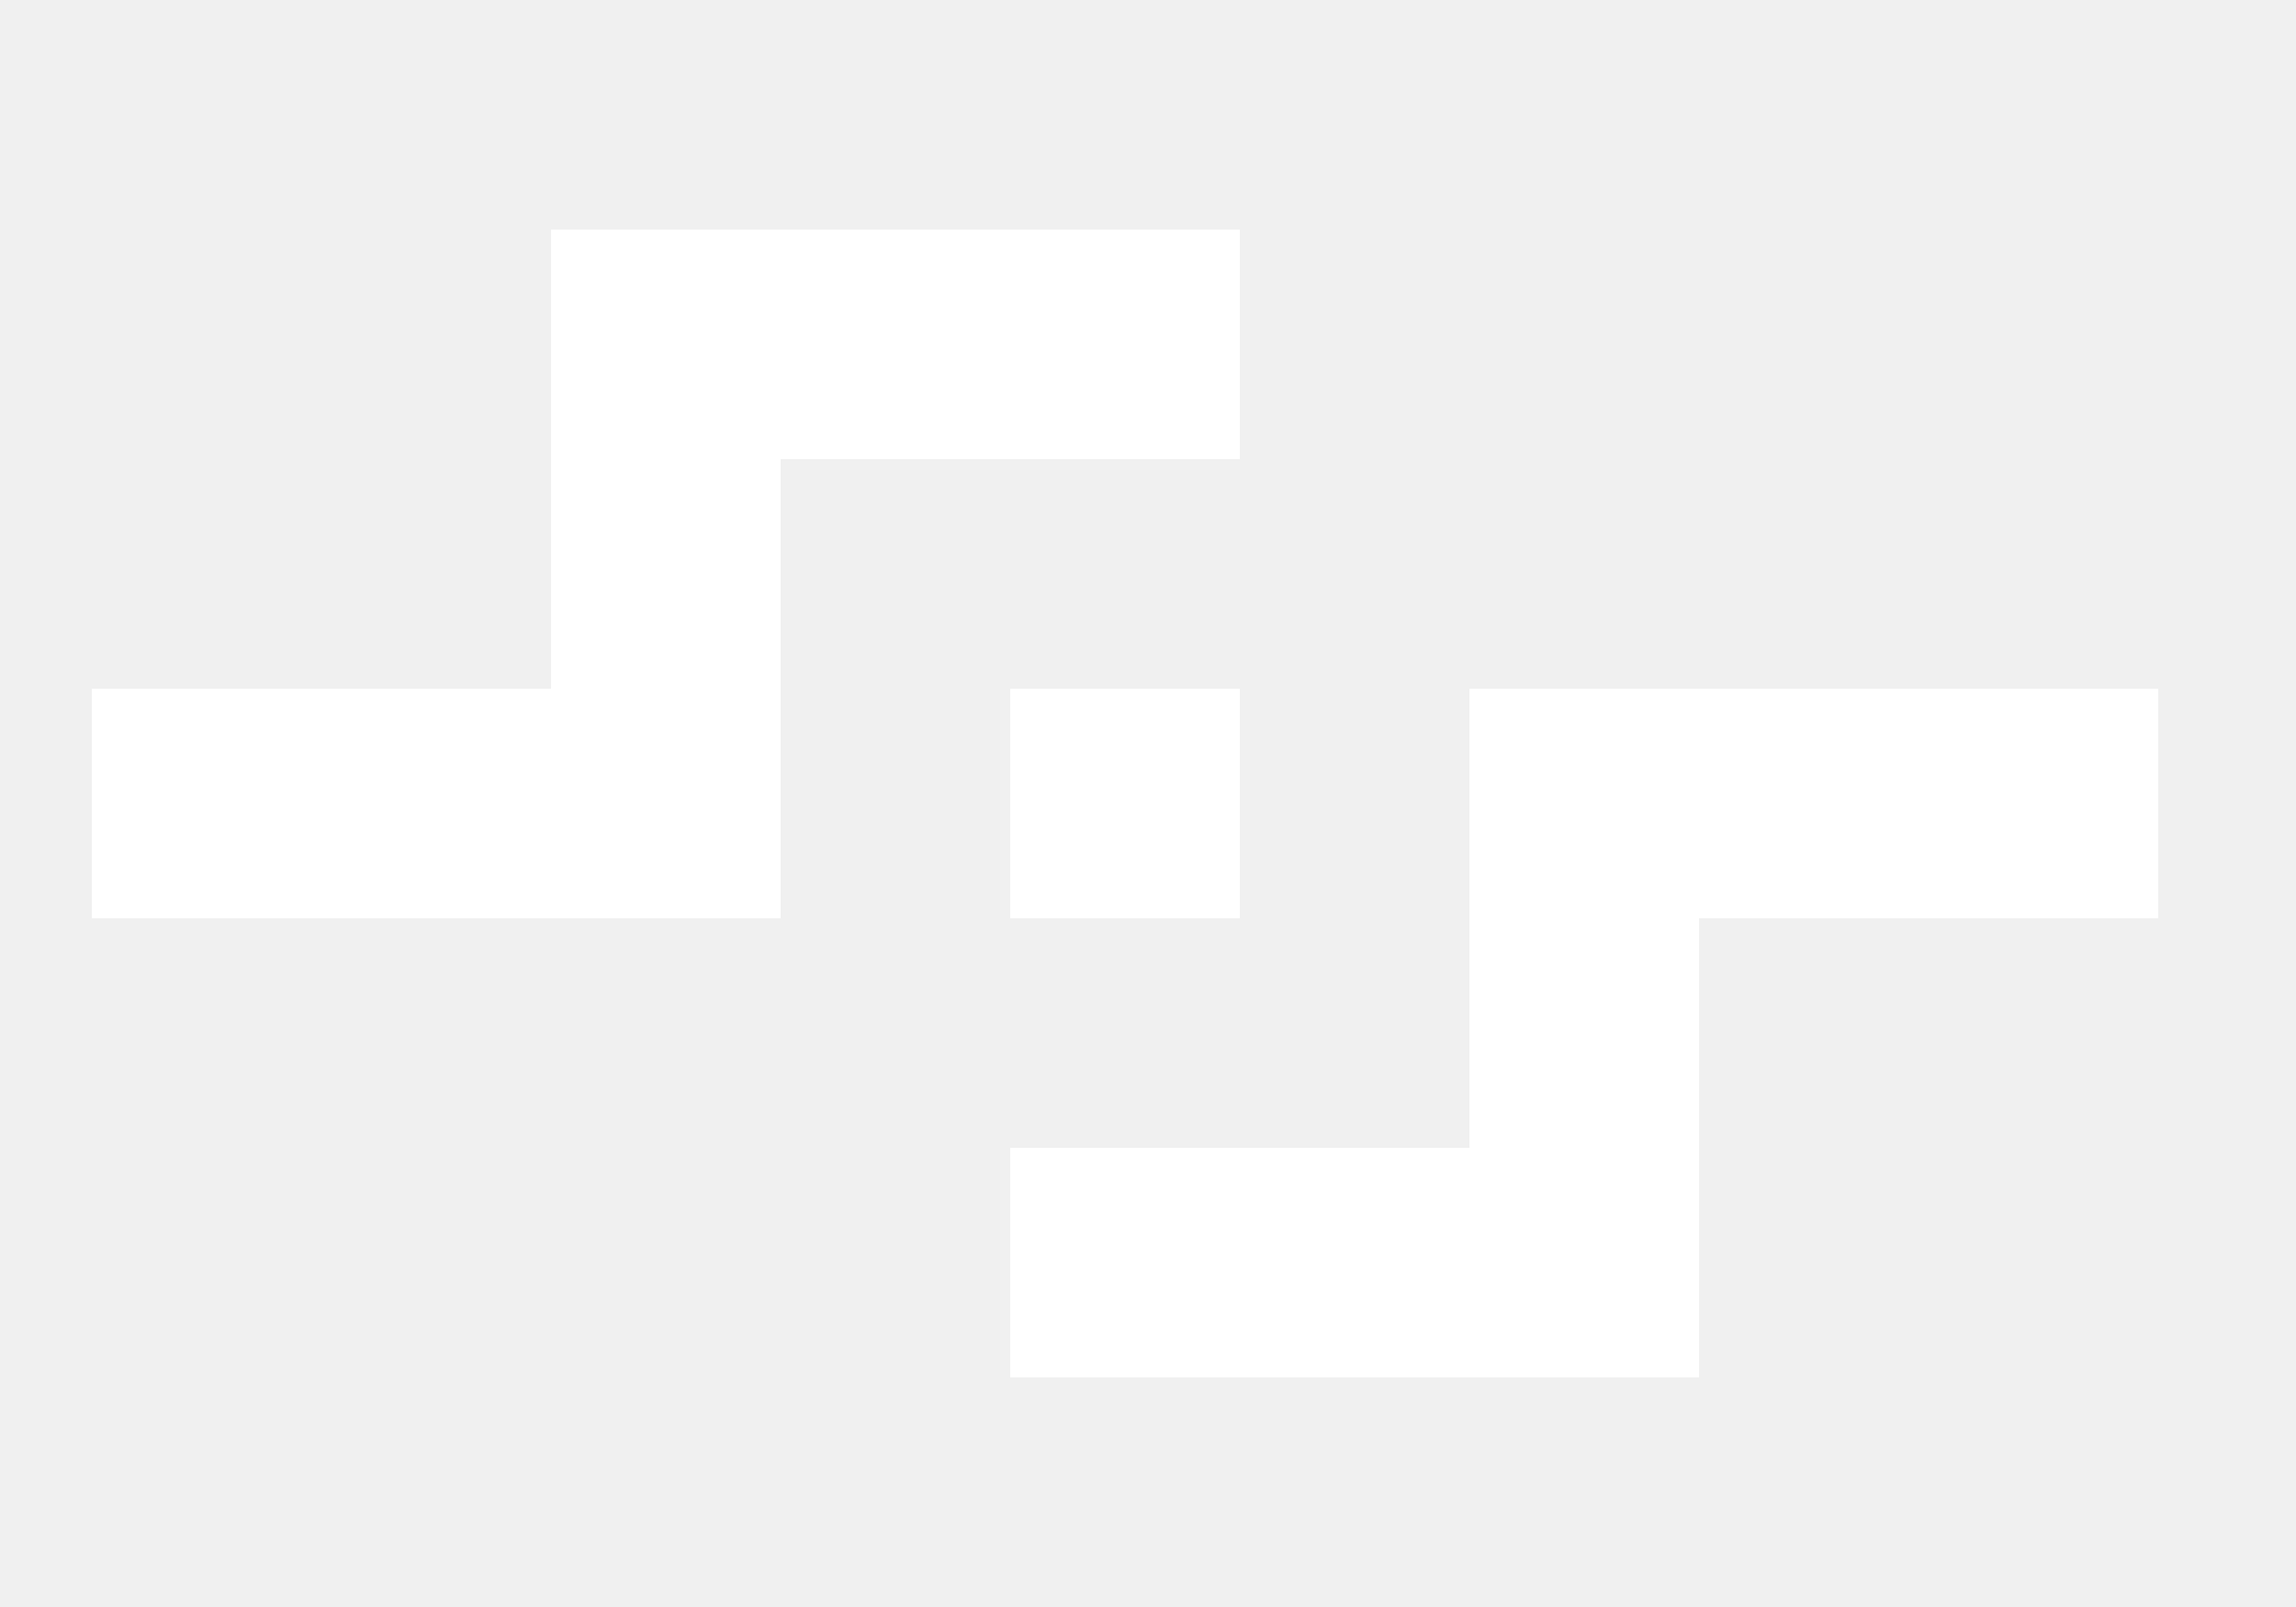
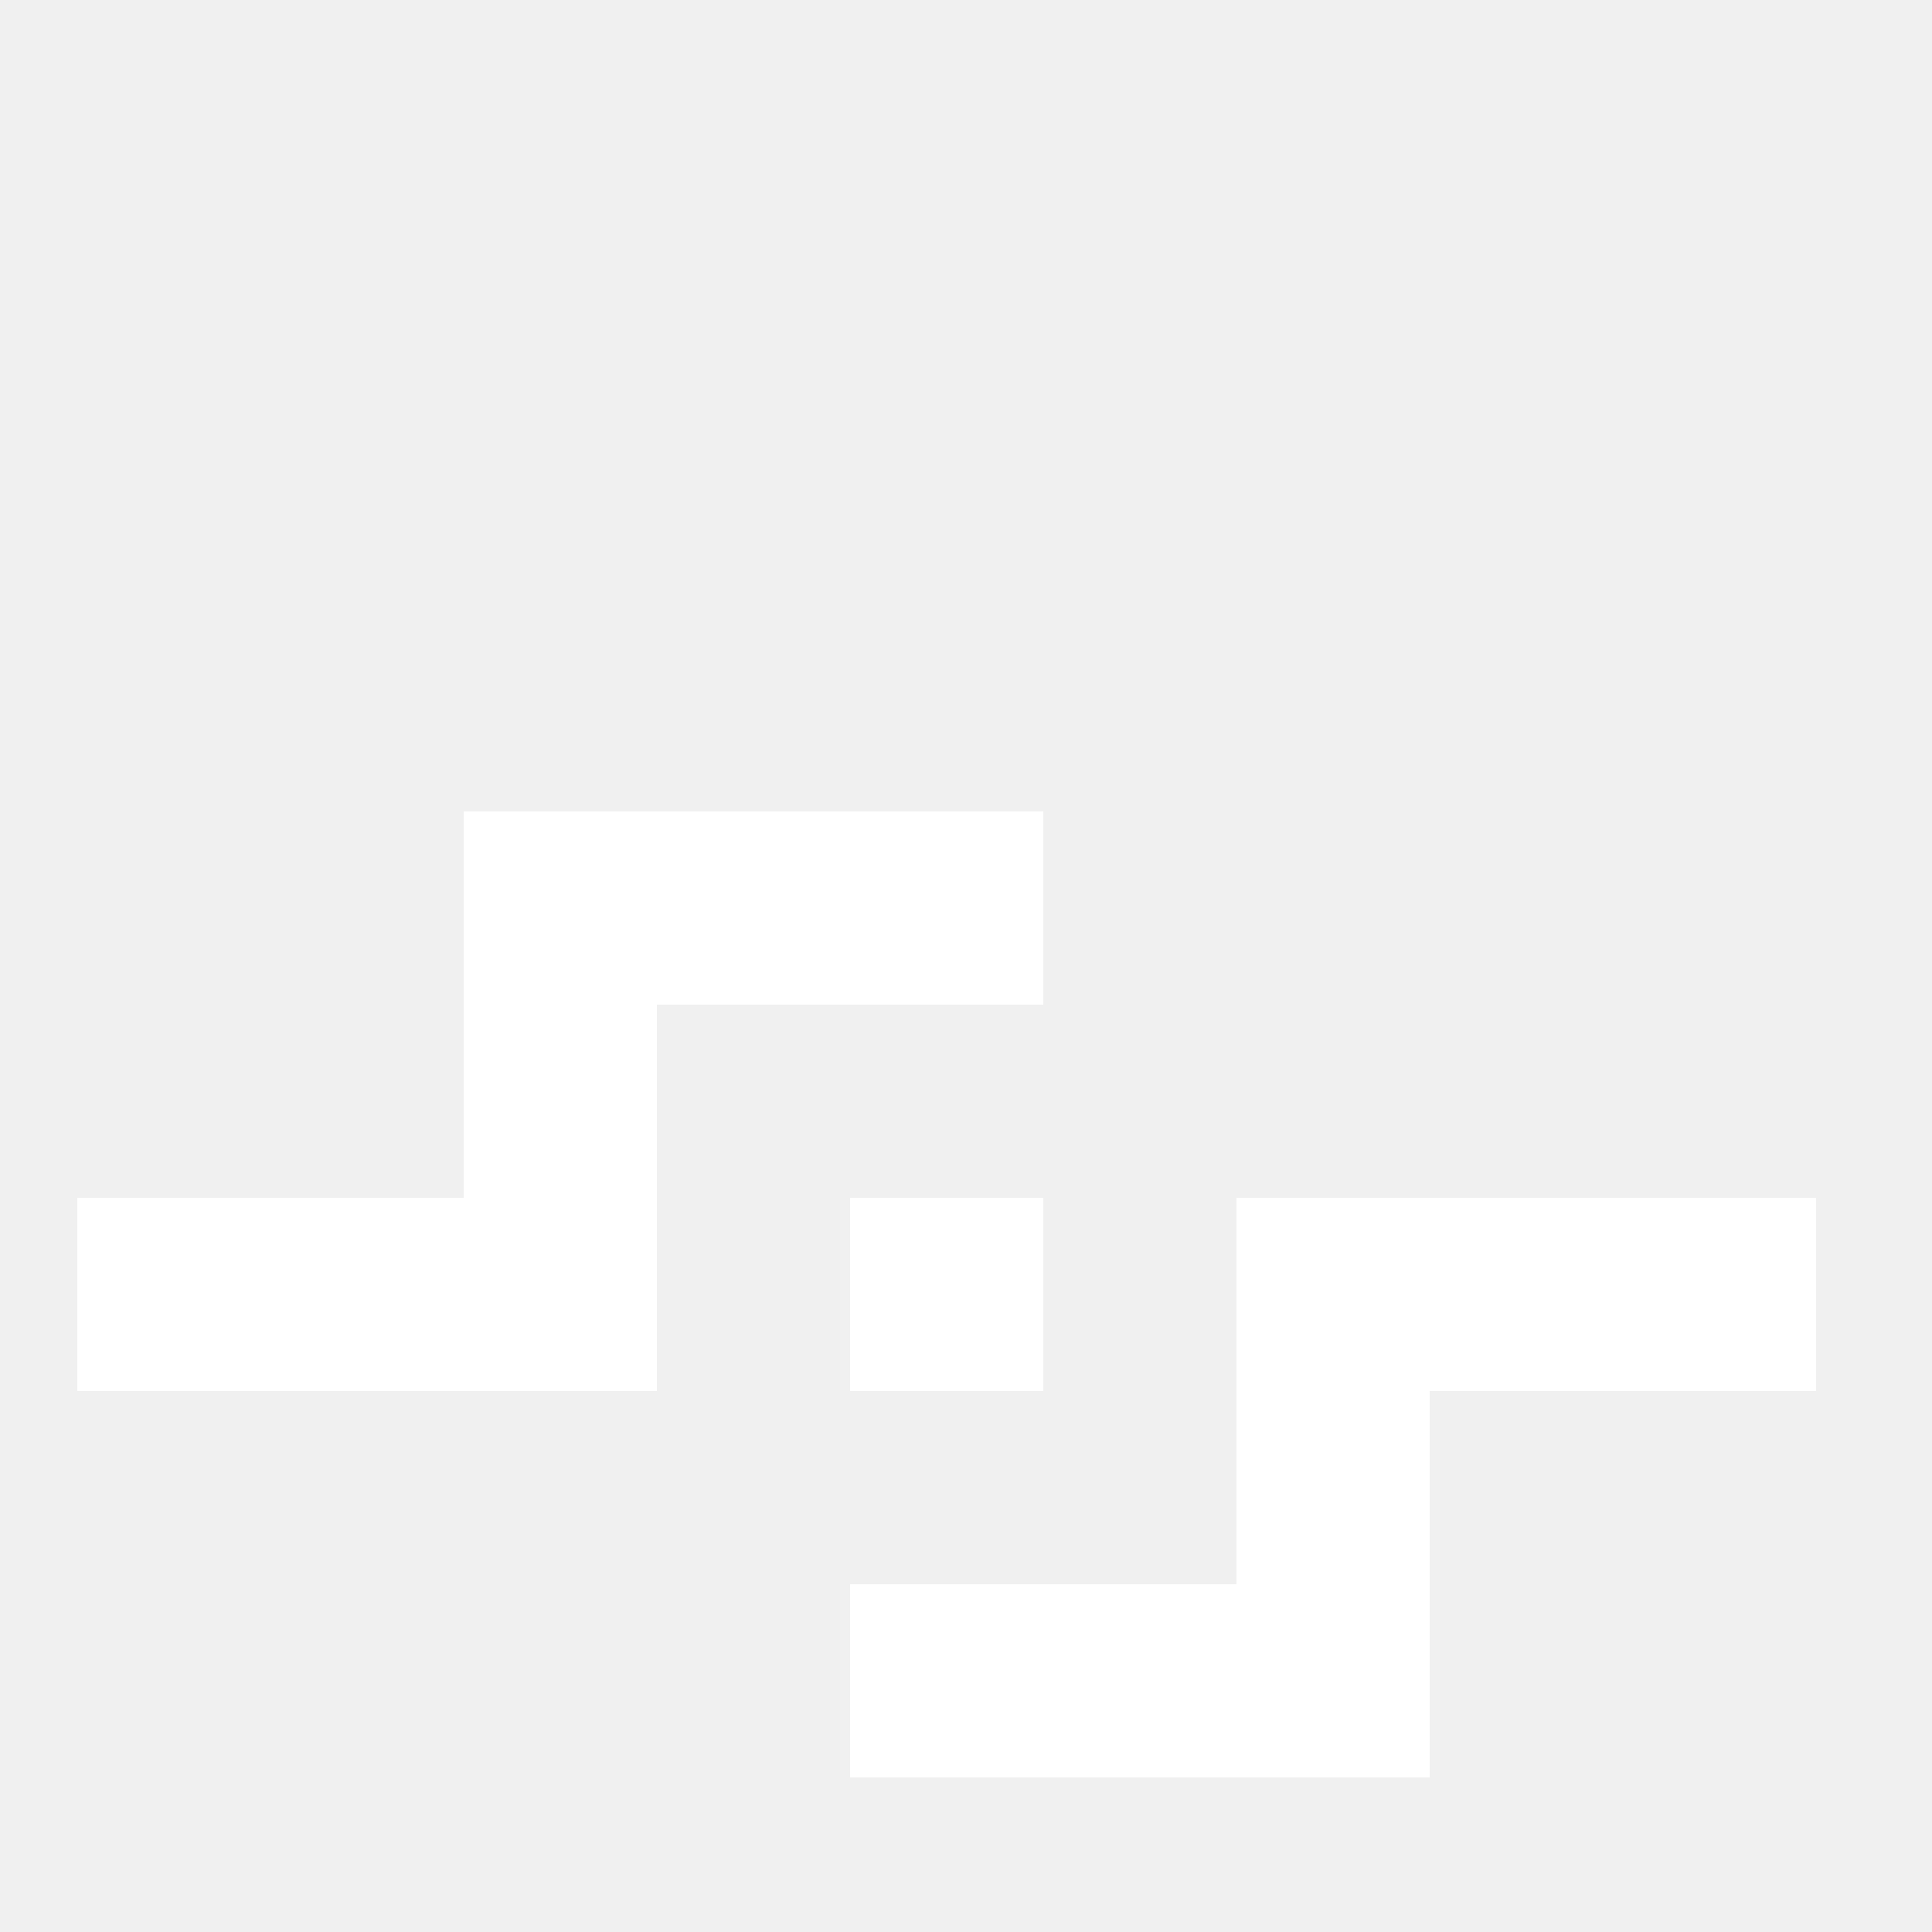
- <svg xmlns="http://www.w3.org/2000/svg" version="1.1" width="50" height="35" style="overflow: hidden; background: transparent; border: none;">
+ <svg xmlns="http://www.w3.org/2000/svg" version="1.1" width="18" height="18" viewBox="0 0 50 18" style="overflow: hidden; background: transparent; border: none;">
  <defs />
  <g id="two-609" transform="matrix(1 0 0 1 0 0)" opacity="1">
    <g id="two-617" transform="matrix(1 0 0 1 2 -5)" opacity="1">
      <path transform="matrix(1 0 0 1 22.5 22.5)" id="two-610" d="M -2.5 -2.5 L 2.5 -2.5 L 2.5 2.5 L -2.5 2.5 Z " fill="#fff" stroke="undefined" stroke-width="1" stroke-opacity="1" fill-opacity="1" visibility="visible" stroke-linecap="butt" stroke-linejoin="miter" stroke-miterlimit="4" />
      <path transform="matrix(1 0 0 1 5 22.5)" id="two-611" d="M -5 -2.5 L 5 -2.5 L 5 2.5 L -5 2.5 Z " fill="#fff" stroke="undefined" stroke-width="1" stroke-opacity="1" fill-opacity="1" visibility="visible" stroke-linecap="butt" stroke-linejoin="miter" stroke-miterlimit="4" />
      <path transform="matrix(1 0 0 1 12.5 17.5)" id="two-612" d="M -2.5 -7.5 L 2.5 -7.5 L 2.5 7.5 L -2.5 7.5 Z " fill="#fff" stroke="undefined" stroke-width="1" stroke-opacity="1" fill-opacity="1" visibility="visible" stroke-linecap="butt" stroke-linejoin="miter" stroke-miterlimit="4" />
      <path transform="matrix(1 0 0 1 17.5 12.5)" id="two-613" d="M -7.5 -2.5 L 7.5 -2.5 L 7.5 2.5 L -7.5 2.5 Z " fill="#fff" stroke="undefined" stroke-width="1" stroke-opacity="1" fill-opacity="1" visibility="visible" stroke-linecap="butt" stroke-linejoin="miter" stroke-miterlimit="4" />
      <path transform="matrix(1 0 0 1 27.5 32.5)" id="two-614" d="M -7.5 -2.5 L 7.5 -2.5 L 7.5 2.5 L -7.5 2.5 Z " fill="#fff" stroke="undefined" stroke-width="1" stroke-opacity="1" fill-opacity="1" visibility="visible" stroke-linecap="butt" stroke-linejoin="miter" stroke-miterlimit="4" />
      <path transform="matrix(1 0 0 1 32.5 27.5)" id="two-615" d="M -2.5 -7.5 L 2.5 -7.5 L 2.5 7.5 L -2.5 7.5 Z " fill="#fff" stroke="undefined" stroke-width="1" stroke-opacity="1" fill-opacity="1" visibility="visible" stroke-linecap="butt" stroke-linejoin="miter" stroke-miterlimit="4" />
      <path transform="matrix(1 0 0 1 37.5 22.5)" id="two-616" d="M -7.5 -2.5 L 7.5 -2.5 L 7.5 2.5 L -7.5 2.5 Z " fill="#fff" stroke="undefined" stroke-width="1" stroke-opacity="1" fill-opacity="1" visibility="visible" stroke-linecap="butt" stroke-linejoin="miter" stroke-miterlimit="4" />
    </g>
  </g>
</svg>
